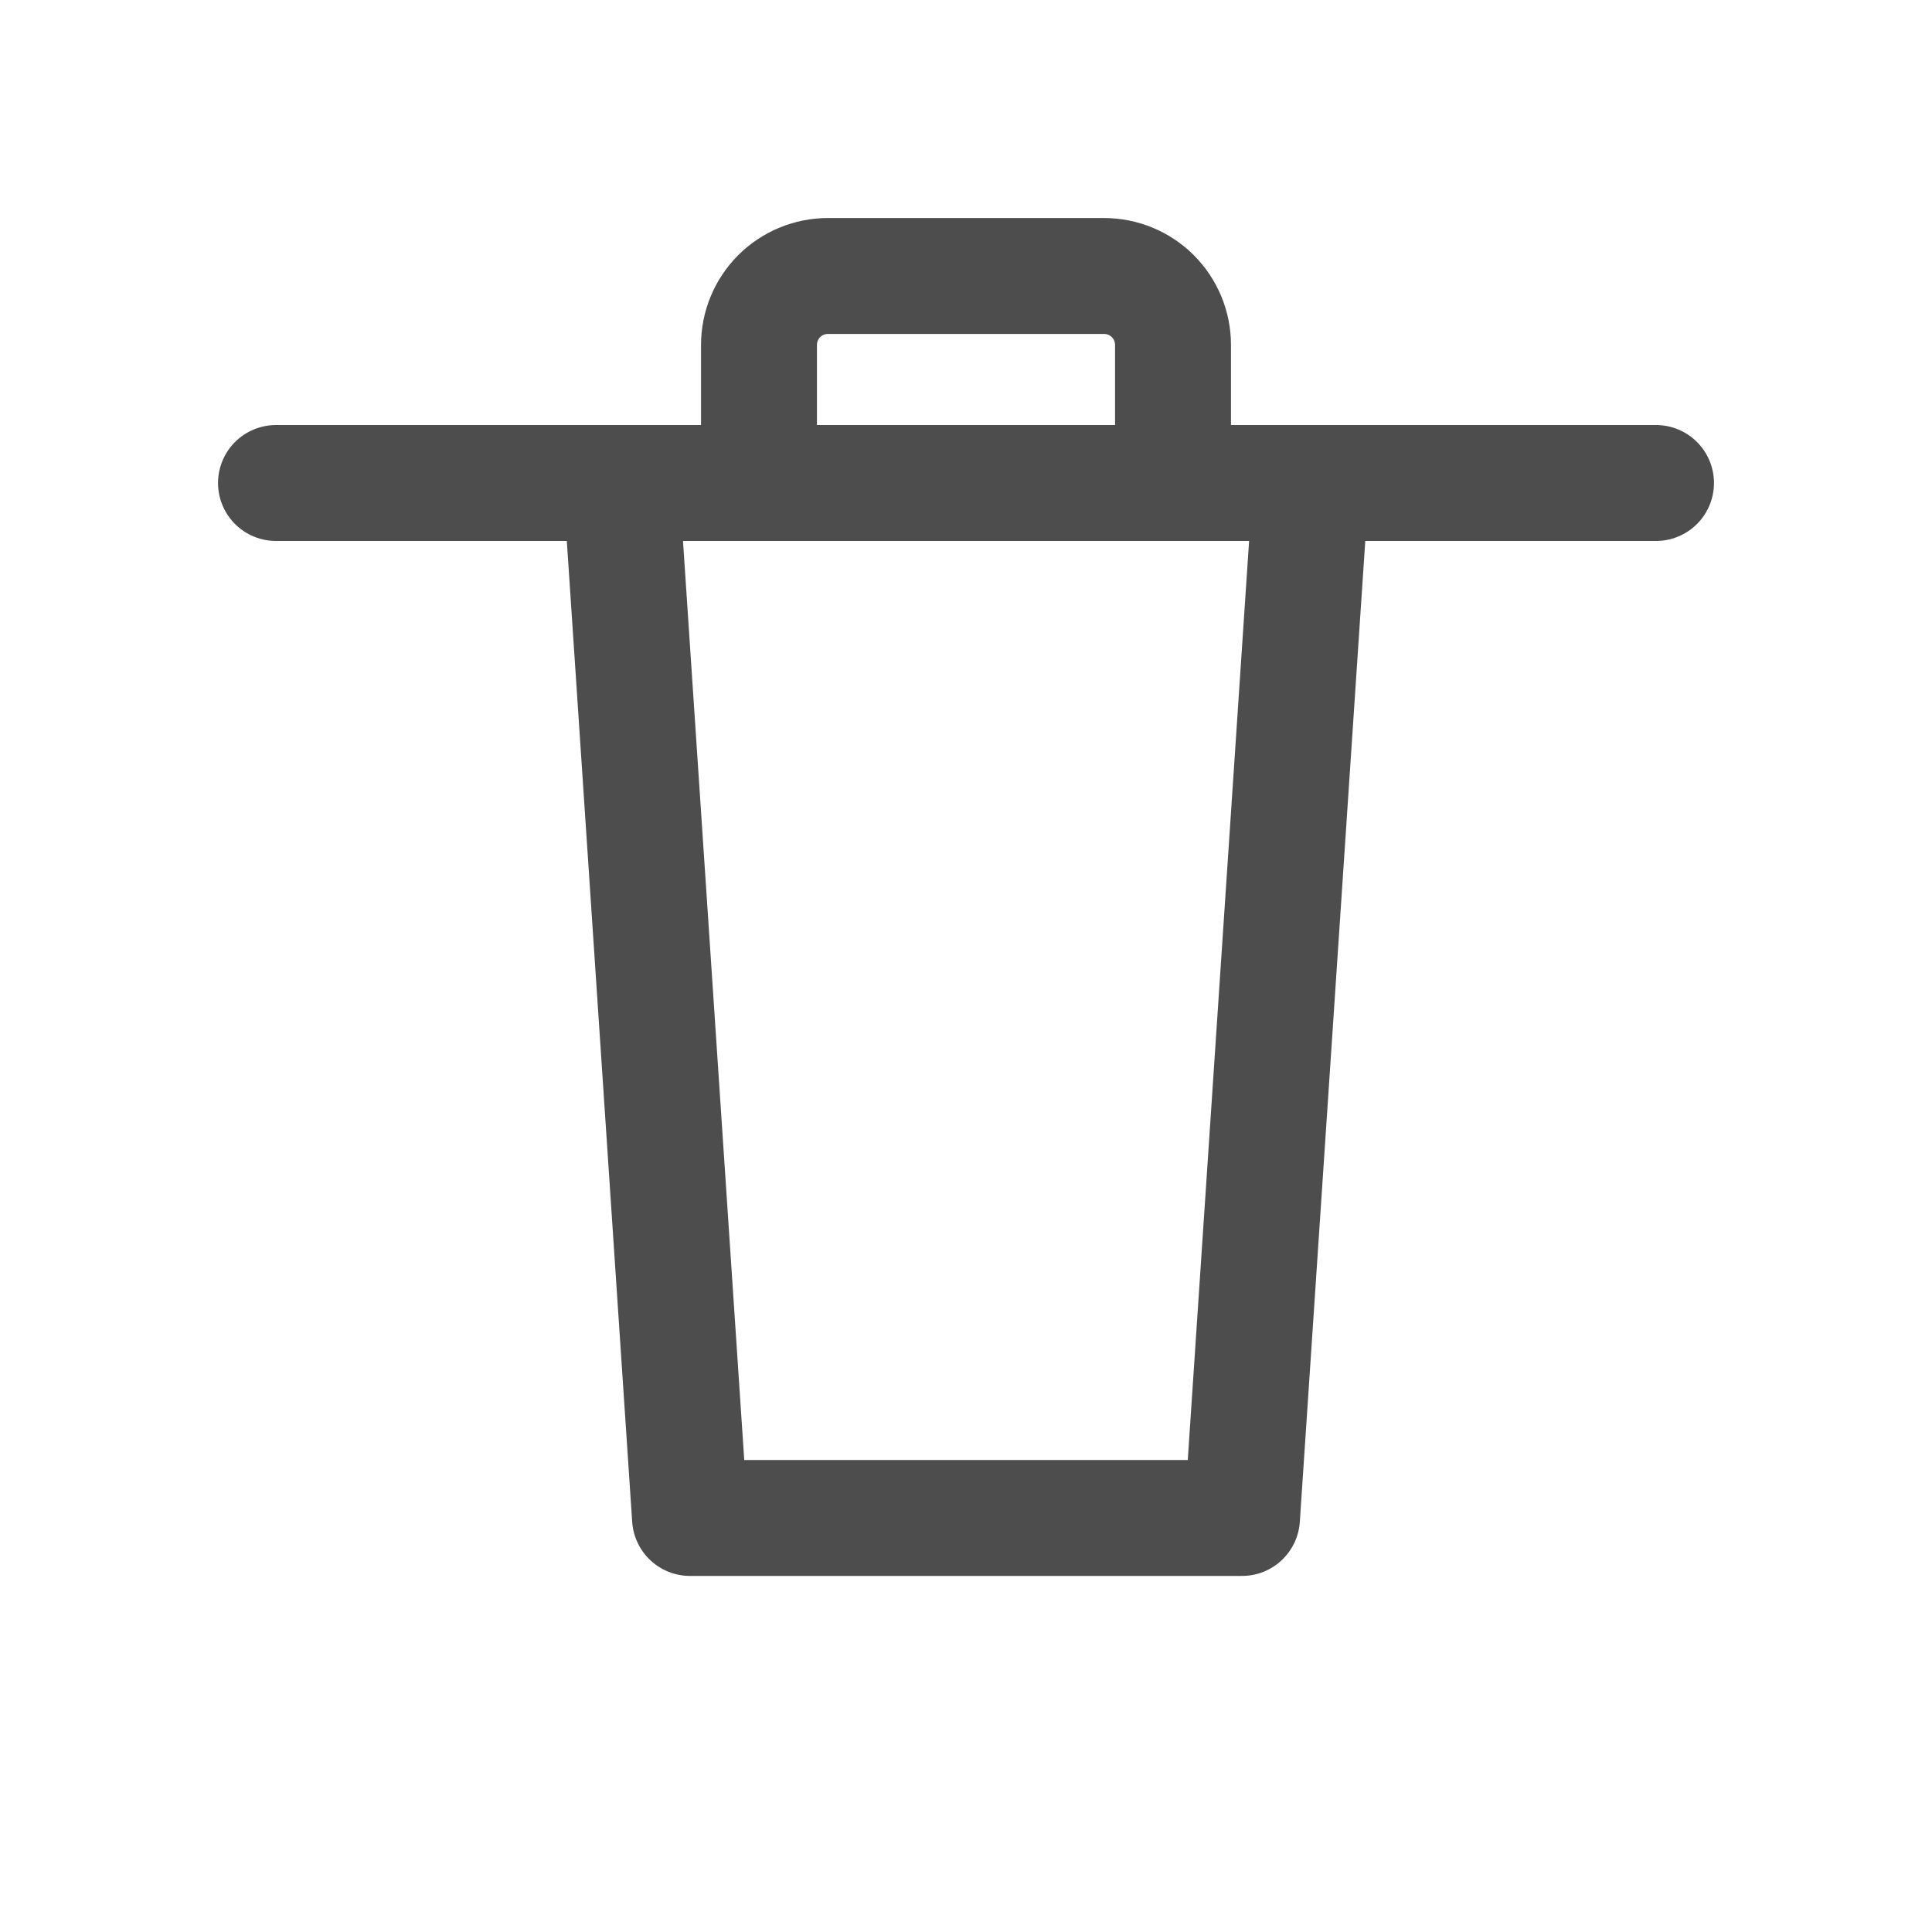
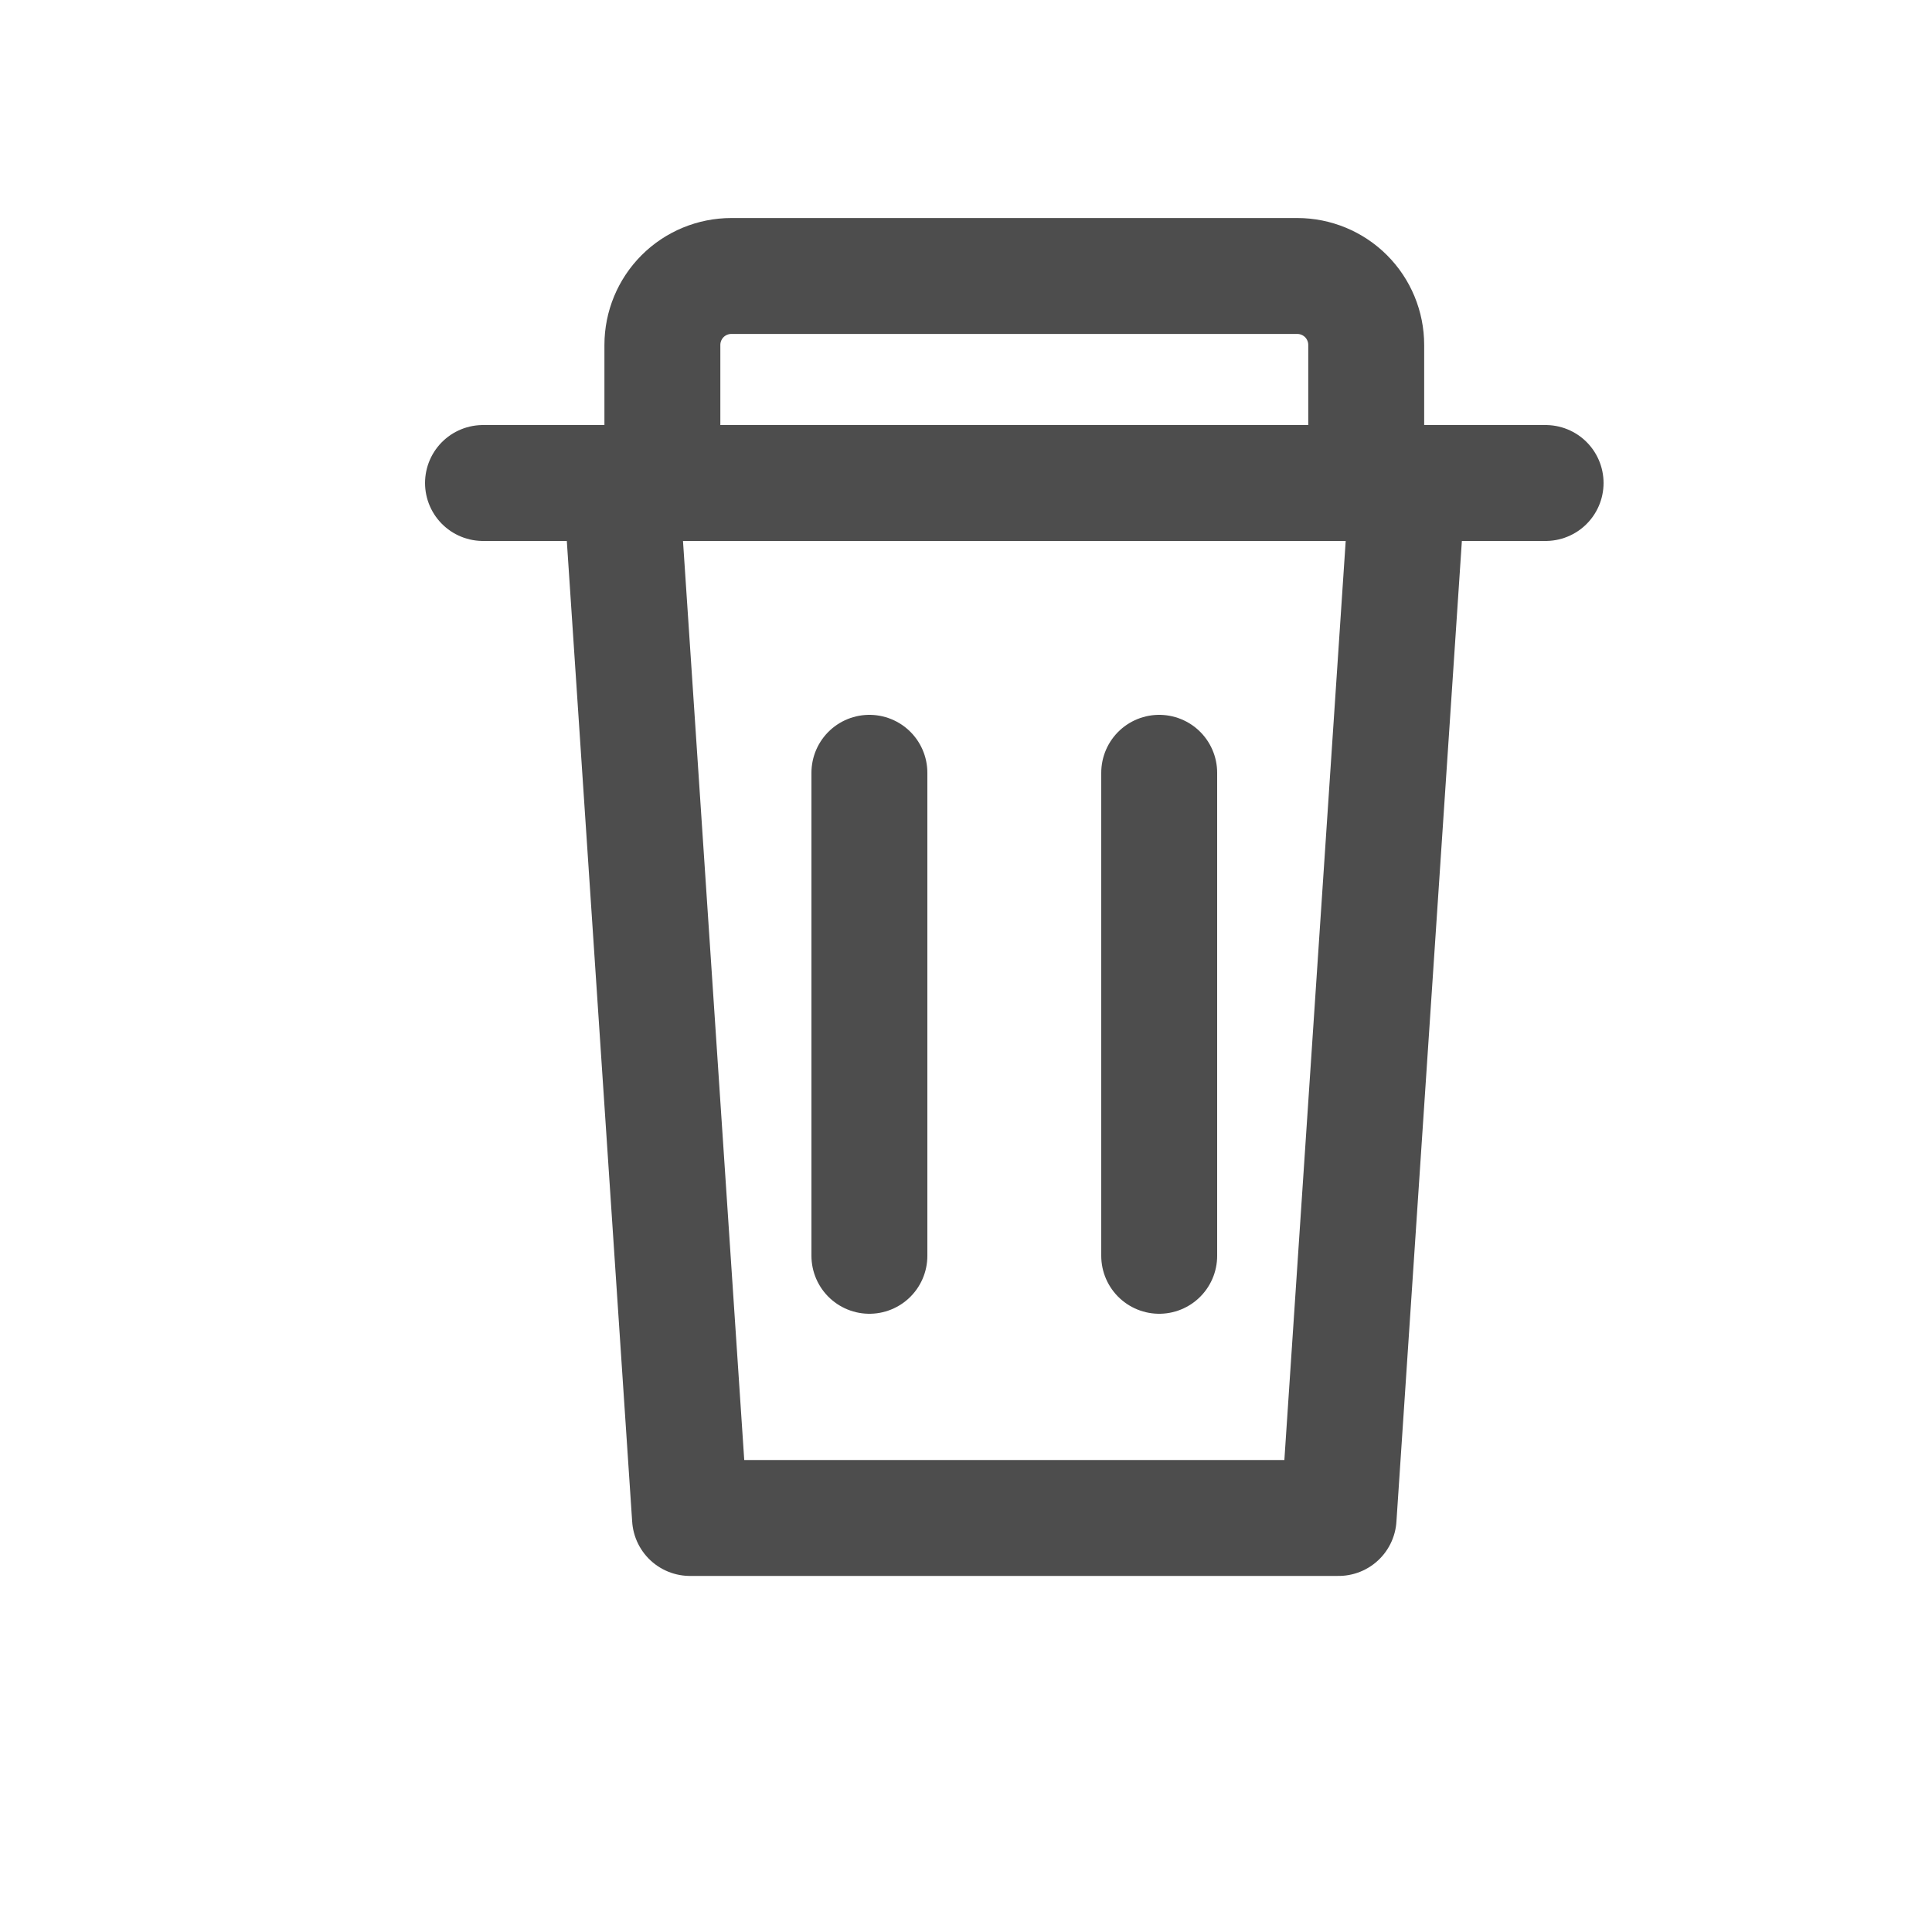
<svg xmlns="http://www.w3.org/2000/svg" width="20" height="20" viewBox="0 0 20 20" fill="none">
-   <path d="M2.857 5H17.143M7.857 5V3.571C7.857 3.382 7.932 3.2 8.066 3.066C8.2 2.932 8.382 2.857 8.571 2.857H11.429C11.618 2.857 11.8 2.932 11.934 3.066C12.068 3.2 12.143 3.382 12.143 3.571V5M6.429 5L7.143 15.714H12.857L13.572 5" stroke="#4D4D4D" stroke-width="1.2" stroke-linecap="round" stroke-linejoin="round" />
+   <path d="M5 5H16M6.857 5V3.571C6.857 3.382 6.932 3.2 7.066 3.066C7.2 2.932 7.382 2.857 7.571 2.857H13.429C13.618 2.857 13.8 2.932 13.934 3.066C14.068 3.2 14.143 3.382 14.143 3.571V5M6.429 5L7.143 15.714H13.857L14.572 5" stroke="#4D4D4D" stroke-width="1.2" stroke-linecap="round" stroke-linejoin="round" />
+   <path d="M9 8V13" stroke="#4D4D4D" stroke-width="1.2" stroke-linecap="round" />
+   <path d="M12 8V13" stroke="#4D4D4D" stroke-width="1.2" stroke-linecap="round" />
</svg>
